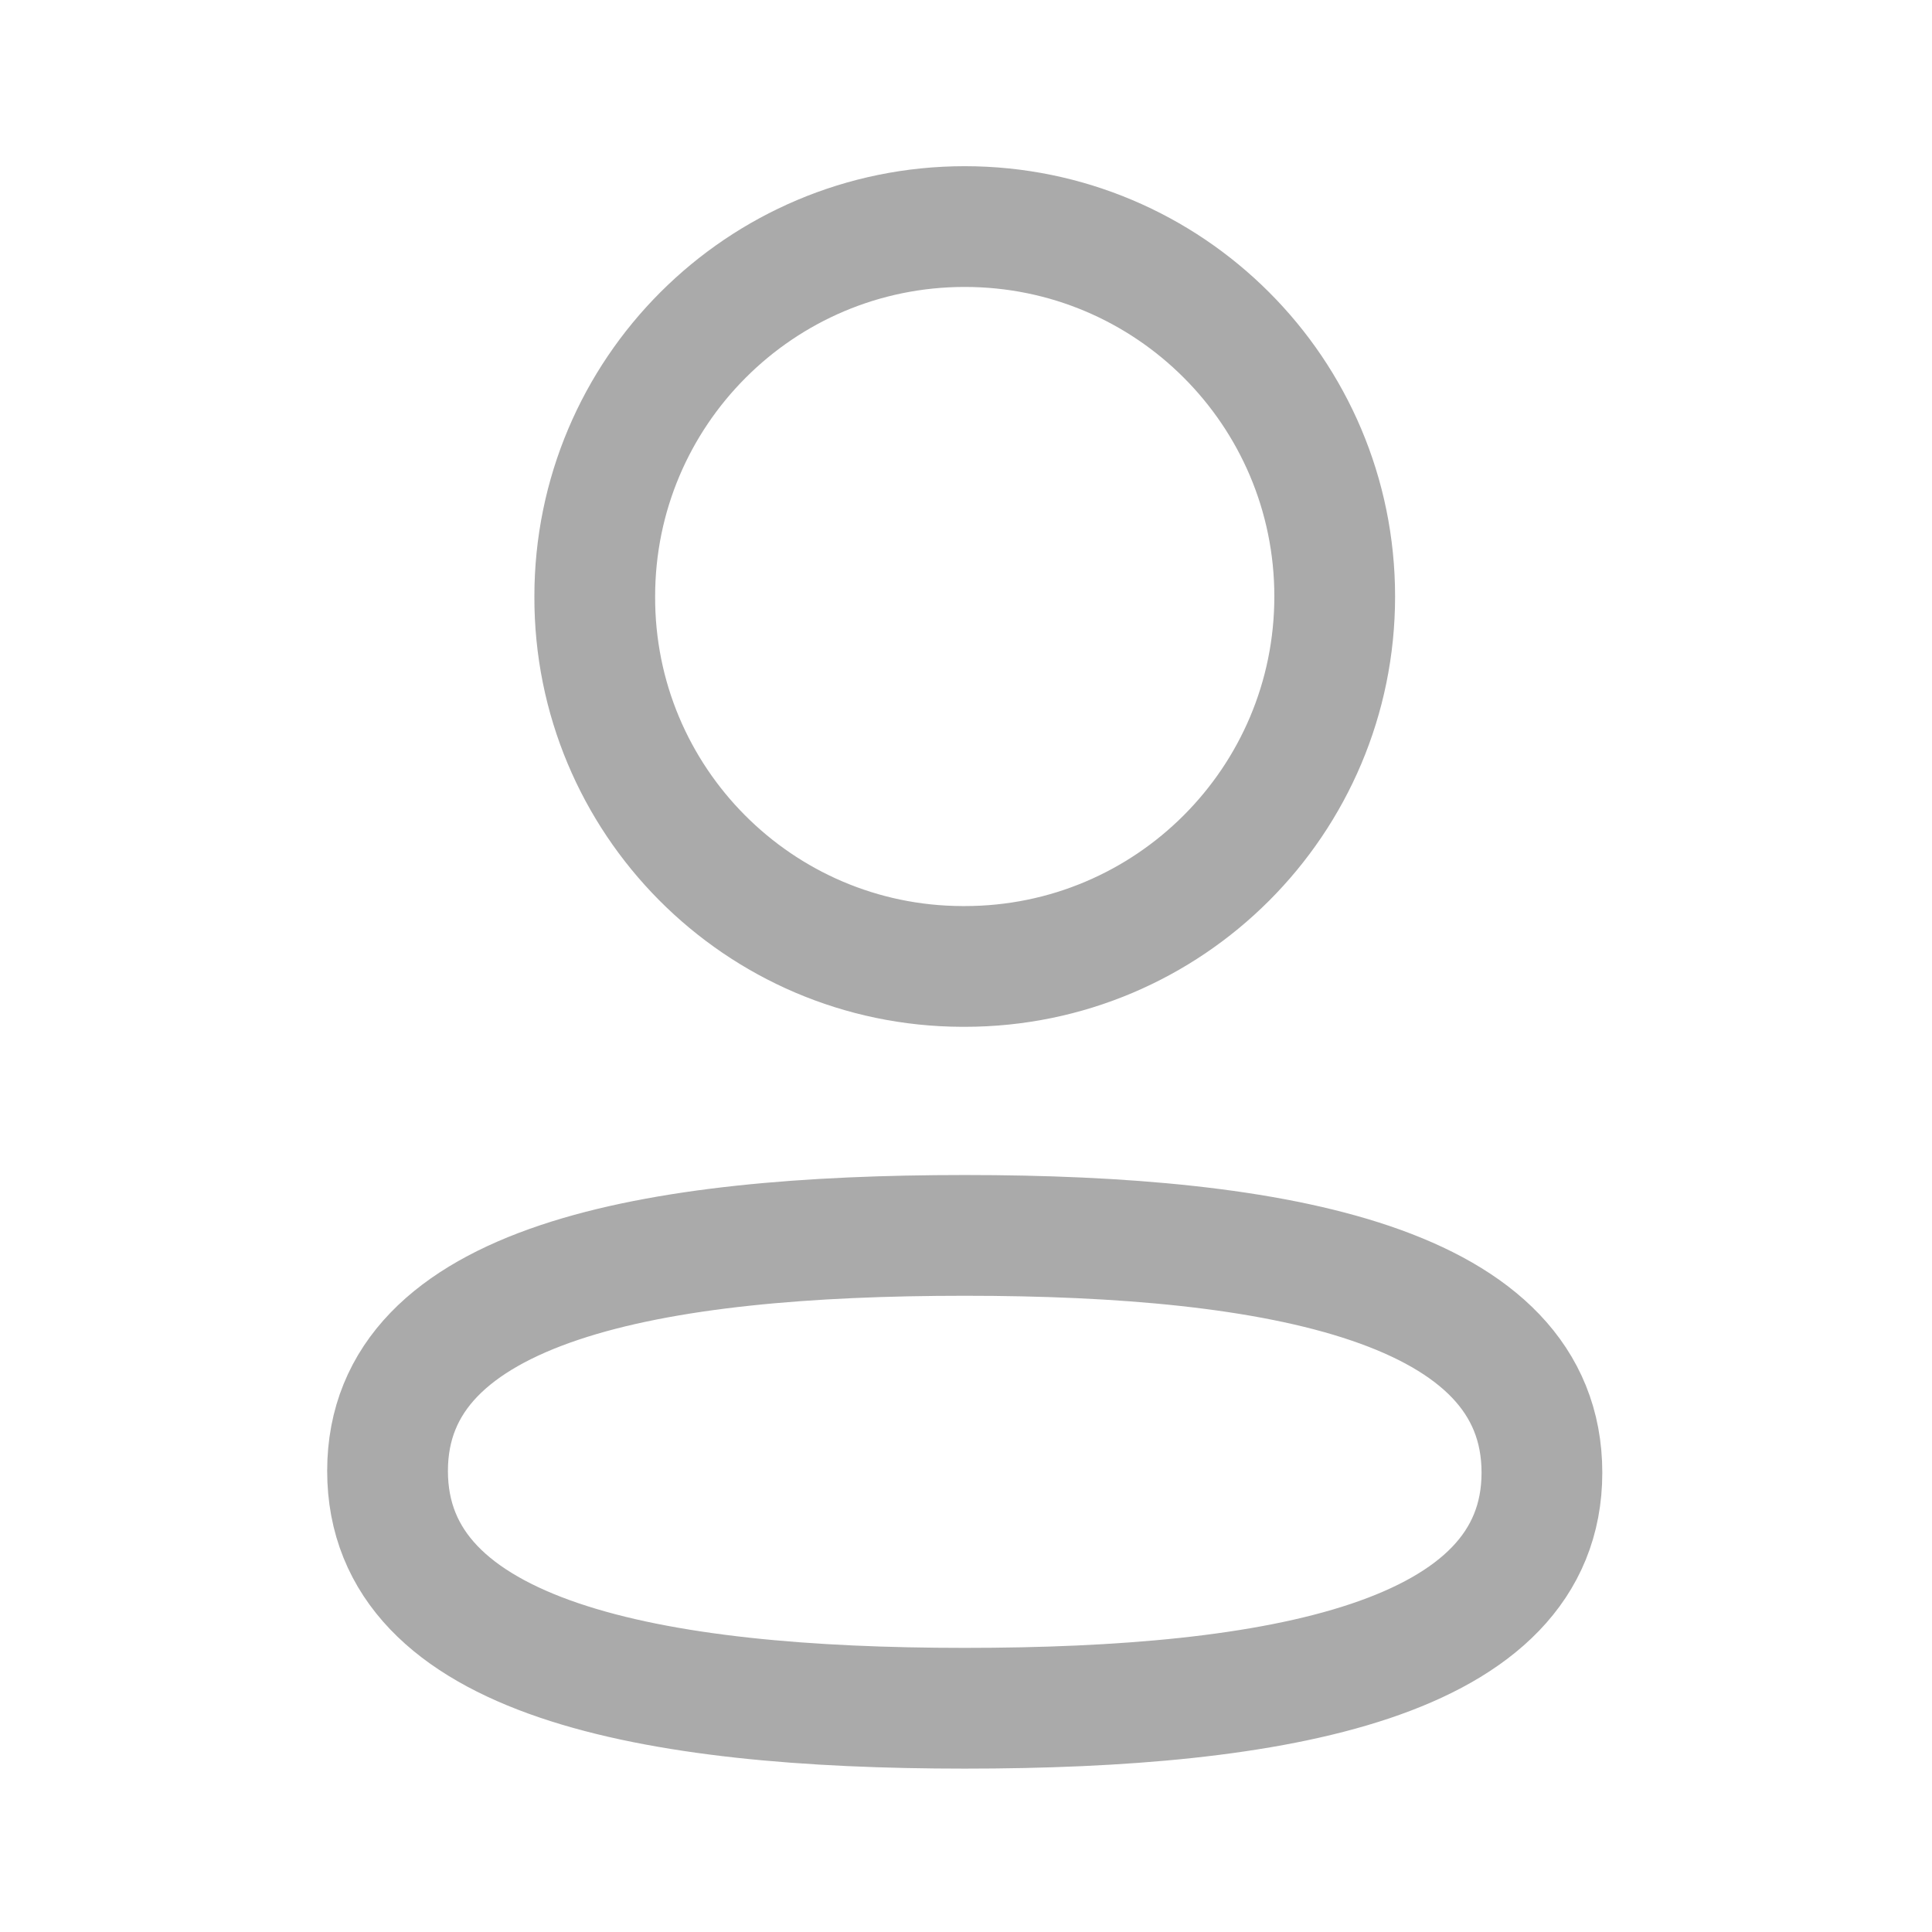
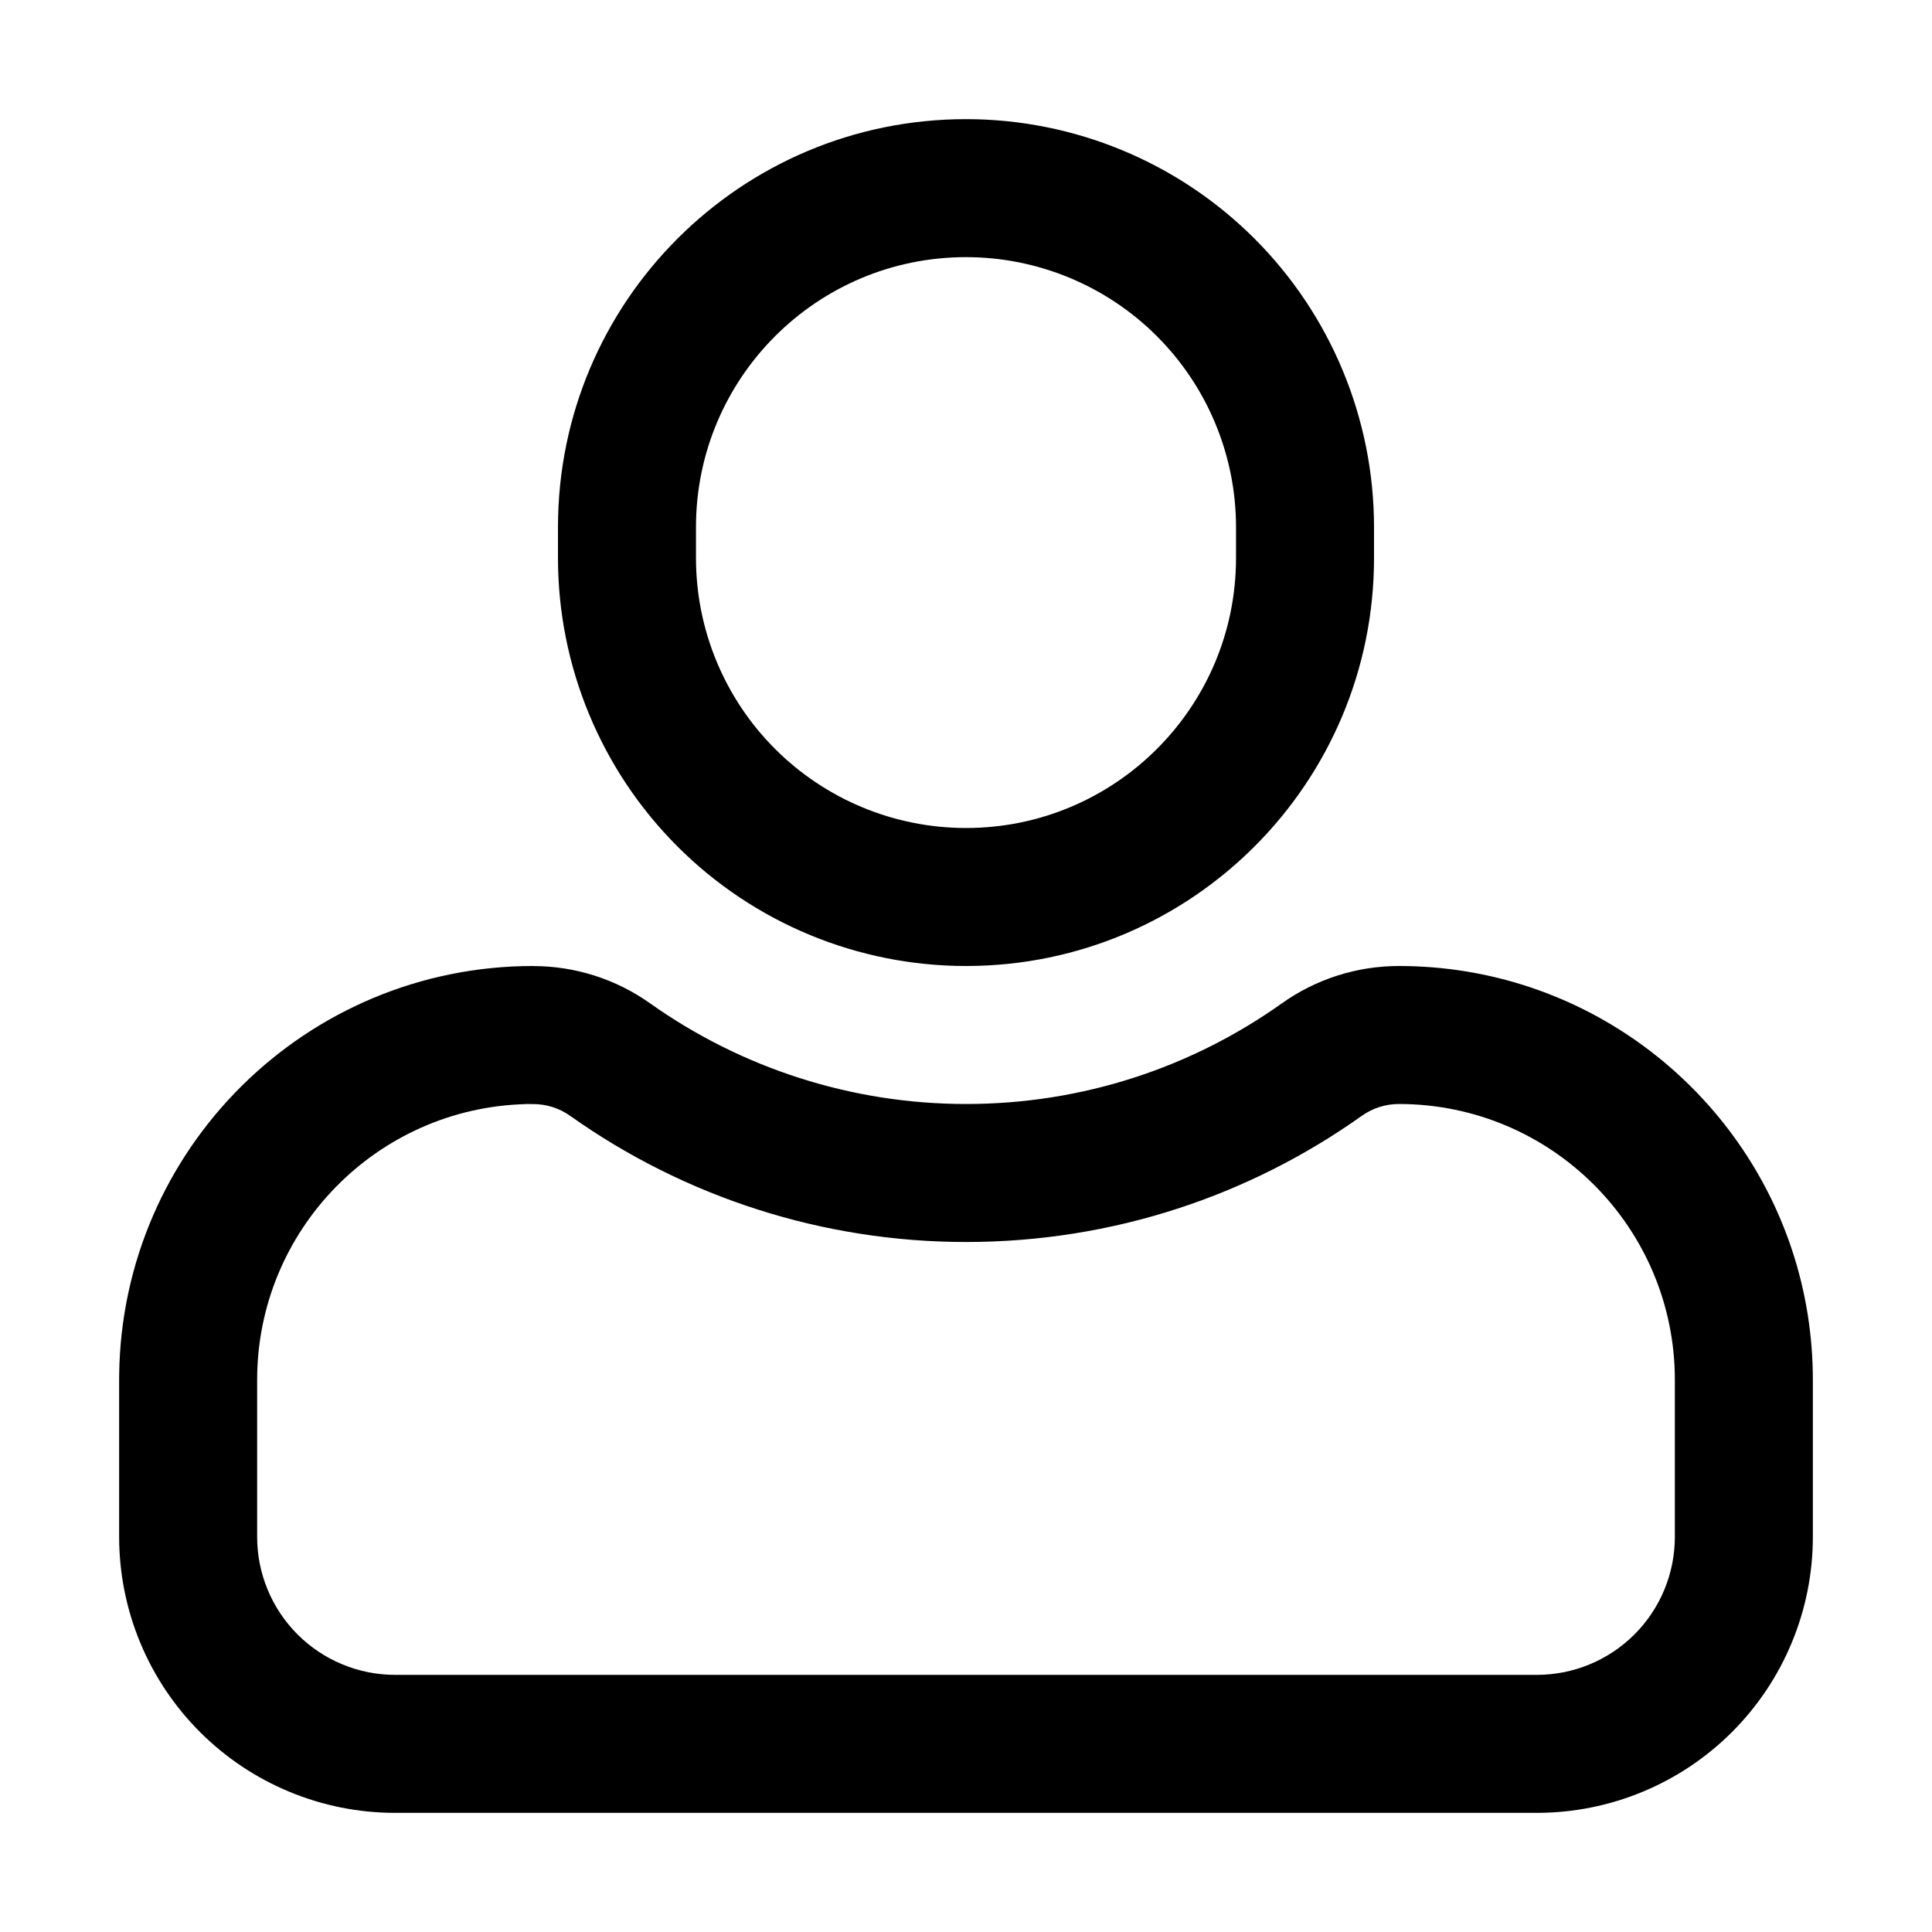
- <svg xmlns="http://www.w3.org/2000/svg" width="24px" height="24px" viewBox="0 0 24 24" version="1.1">
-   <g id="Iconly/Light/Profile" stroke="#aaa" stroke-width="1.5" fill="none" fill-rule="evenodd" stroke-linecap="round" stroke-linejoin="round">
-     <g id="Profile" transform="translate(4.814286, 2.814476)" stroke="#aaa">
-       <path d="M7.17,12.532 C3.303,12.532 -4.08562073e-14,13.116 -4.08562073e-14,15.458 C-4.08562073e-14,17.8 3.282,18.406 7.17,18.406 C11.038,18.406 14.34,17.82 14.34,15.479 C14.34,13.138 11.059,12.532 7.17,12.532 Z" id="Stroke-1" stroke-width="1.5" />
-       <path d="M7.17,9.191 C9.709,9.191 11.766,7.133 11.766,4.595 C11.766,2.057 9.709,-5.32907052e-15 7.17,-5.32907052e-15 C4.632,-5.32907052e-15 2.574,2.057 2.574,4.595 C2.566,7.125 4.61,9.183 7.138,9.191 L7.17,9.191 Z" id="Stroke-3" stroke-width="1.5" />
-     </g>
-   </g>
+ <svg xmlns="http://www.w3.org/2000/svg" width="100%" height="100%" viewBox="0 0 2100 2100" version="1.1" xmlnsXlink="http://www.w3.org/1999/xlink" xmlSpace="preserve" xmlnsSerif="http://www.serif.com/" style="fill-rule:evenodd;clip-rule:evenodd;stroke-linejoin:round;stroke-miterlimit:2;">
+   <path d="M1050,1050L1051.43,1050C1295.73,1049.2 1493.5,850.948 1493.5,606.5C1493.5,595.338 1493.5,584.162 1493.5,573C1493.5,455.376 1446.77,342.571 1363.6,259.398C1280.43,176.226 1167.62,129.5 1050,129.5L1050,129.5C805.062,129.5 606.5,328.062 606.5,573C606.5,584.162 606.5,595.338 606.5,606.5C606.5,724.124 653.226,836.929 736.398,920.102C819.571,1003.27 932.376,1050 1050,1050ZM1343.5,573L1343.5,606.5C1343.5,768.596 1212.1,900 1050,900C1050,900 1050,900 1050,900C972.159,900 897.506,869.078 842.464,814.036C787.422,758.994 756.5,684.341 756.5,606.5C756.5,595.338 756.5,584.162 756.5,573C756.5,410.904 887.904,279.5 1050,279.5C1050,279.5 1050,279.5 1050,279.5C1127.84,279.5 1202.49,310.422 1257.54,365.464C1312.58,420.506 1343.5,495.159 1343.5,573Z" />
+   <path d="M129.537,1494.18C129.512,1496.13 129.5,1498.06 129.5,1500L129.5,1670.5C129.5,1750.07 161.107,1826.37 217.368,1882.63C273.629,1938.89 349.935,1970.5 429.5,1970.5L1670.5,1970.5C1750.07,1970.5 1826.37,1938.89 1882.63,1882.63C1938.89,1826.37 1970.5,1750.07 1970.5,1670.5L1970.5,1500C1970.5,1450.89 1962.63,1403.62 1948.1,1359.4C1889.04,1179.72 1719.92,1050 1520.5,1050L1520.5,1050C1474.88,1050 1430.39,1064.21 1393.22,1090.67C1296.36,1159.54 1177.9,1200 1050,1200L1050,1200C926.208,1200 806.403,1161.33 706.735,1090.66C669.592,1064.26 625.151,1050.07 579.578,1050.07C579.526,1050 579.5,1050 579.5,1050C332.91,1050 132.646,1248.34 129.537,1494.18ZM571.479,1200.11C566.3,1199.87 569.044,1200.07 579.578,1200.07C594.001,1200.07 608.066,1204.56 619.82,1212.92C619.873,1212.95 619.927,1212.99 619.98,1213.03C744.838,1301.55 894.921,1350 1050,1350L1050,1350C1210.31,1350 1358.75,1299.23 1480.14,1212.91C1480.16,1212.9 1480.17,1212.89 1480.19,1212.88C1491.96,1204.5 1506.05,1200 1520.5,1200L1520.5,1200C1686.18,1200 1820.5,1334.32 1820.5,1500C1820.5,1557.84 1820.5,1615.89 1820.5,1670.5C1820.5,1710.28 1804.7,1748.44 1776.57,1776.57C1748.44,1804.7 1710.28,1820.5 1670.5,1820.5L429.5,1820.5C389.718,1820.5 351.564,1804.7 323.434,1776.57C295.304,1748.44 279.5,1710.28 279.5,1670.5L279.5,1500C279.5,1337 409.501,1204.36 571.479,1200.11Z" />
</svg>
